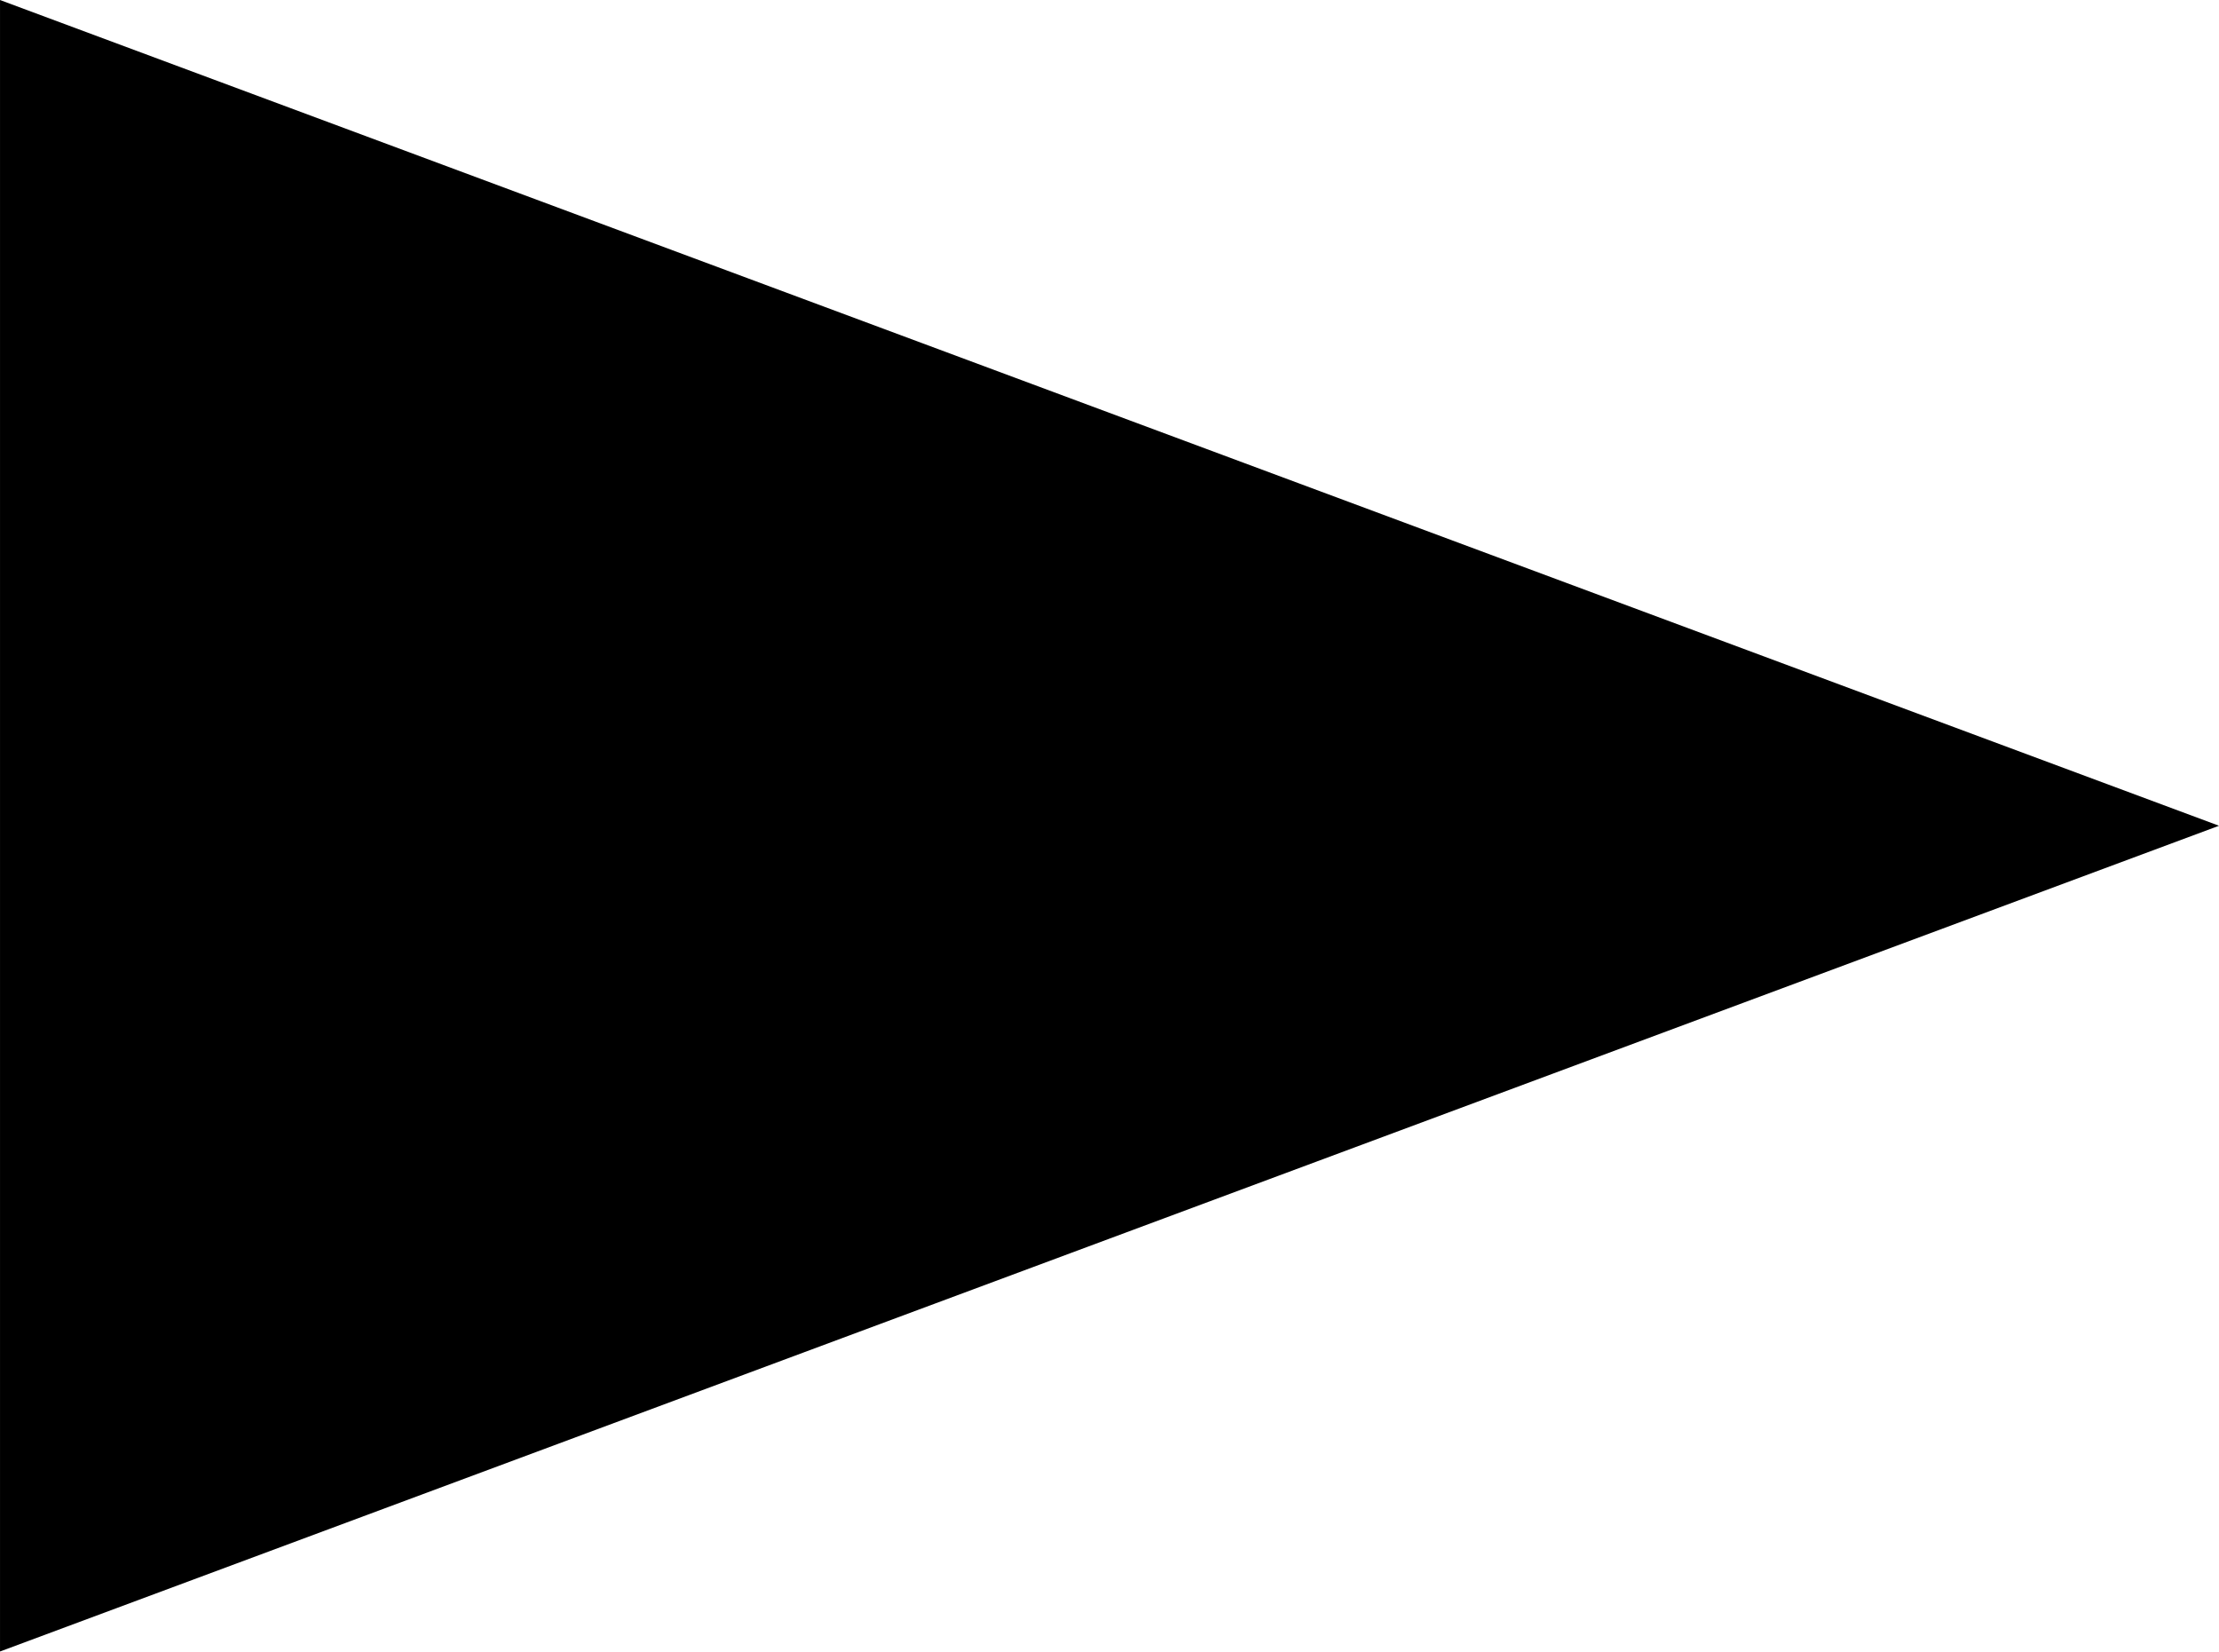
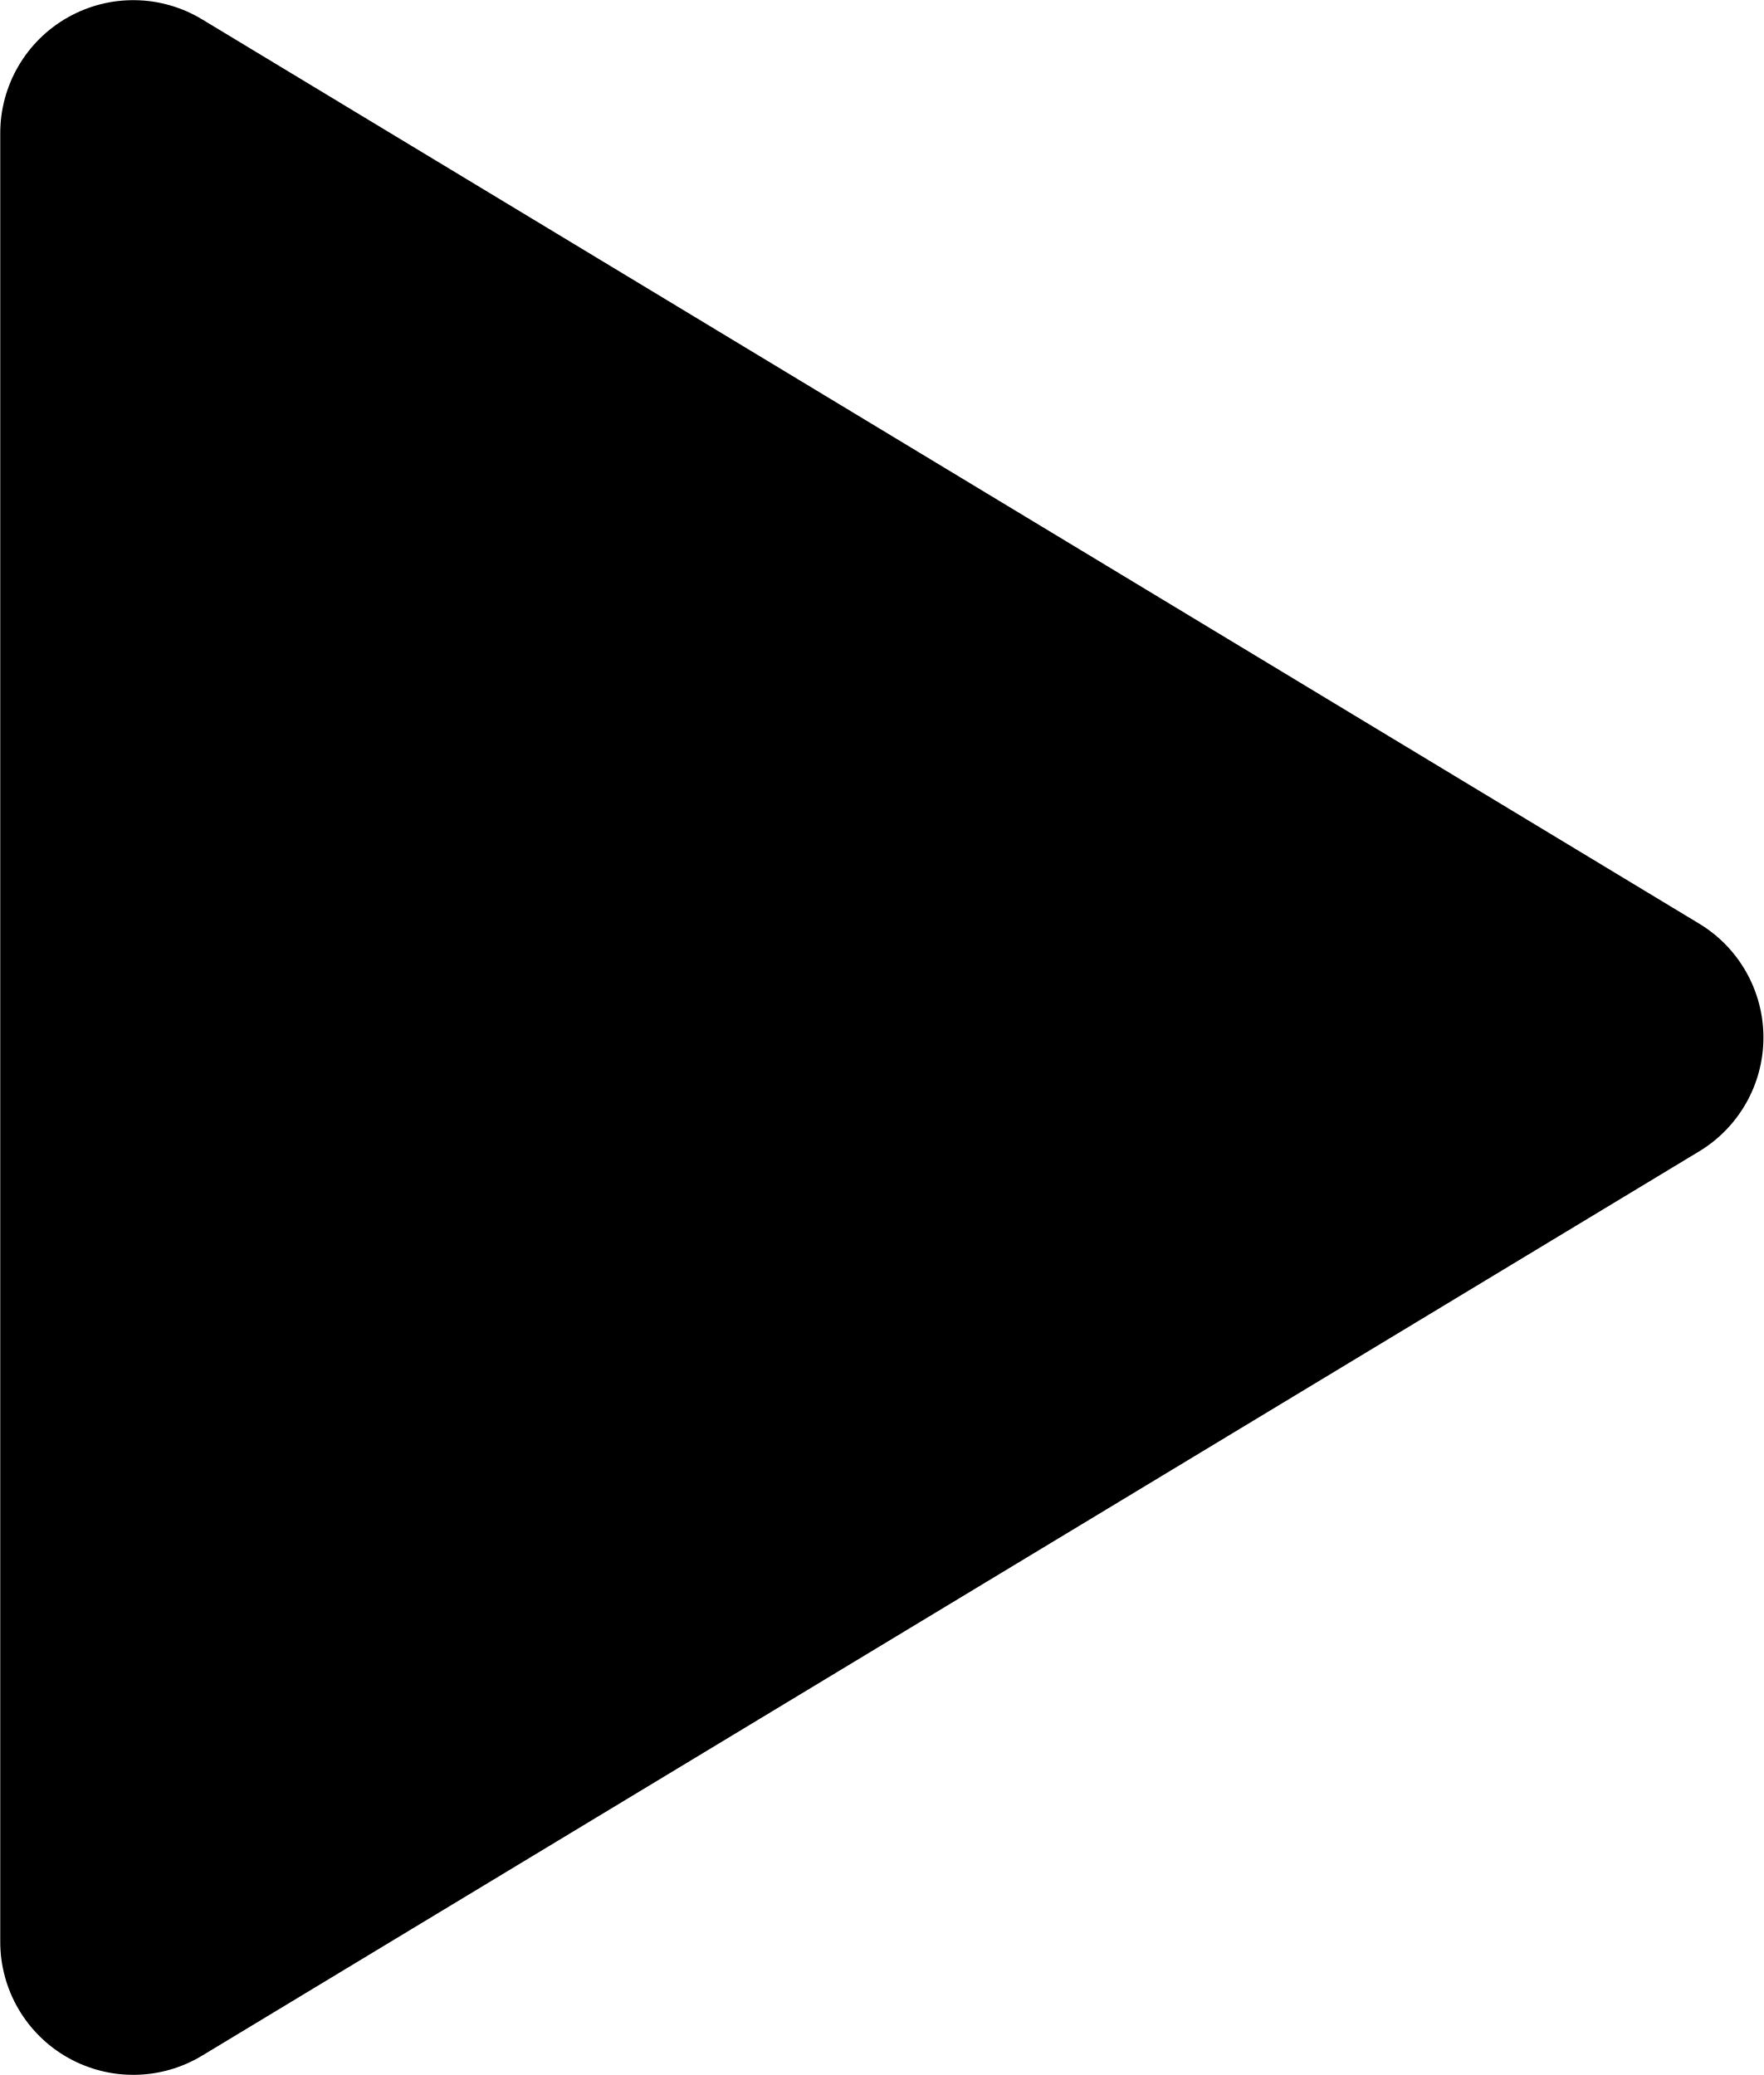
- <svg xmlns="http://www.w3.org/2000/svg" id="Layer_1" data-name="Layer 1" viewBox="0 0 41.066 30.56">
-   <path id="Path_17533" data-name="Path 17533" d="M892.311,495.415v-30.56l41.066,15.28Z" transform="translate(-892.3107 -464.8548)" />
+ <svg xmlns="http://www.w3.org/2000/svg" width="13.76" height="16.195" viewBox="0 0 13.76 16.195">
+   <path id="Path_17553" data-name="Path 17553" d="M7.209.5A1.038,1.038,0,0,1,8.986.5l7.058,11.683a1.038,1.038,0,0,1-.889,1.575H1.04a1.038,1.038,0,0,1-.889-1.575Z" transform="translate(13.76) rotate(90)" />
</svg>
